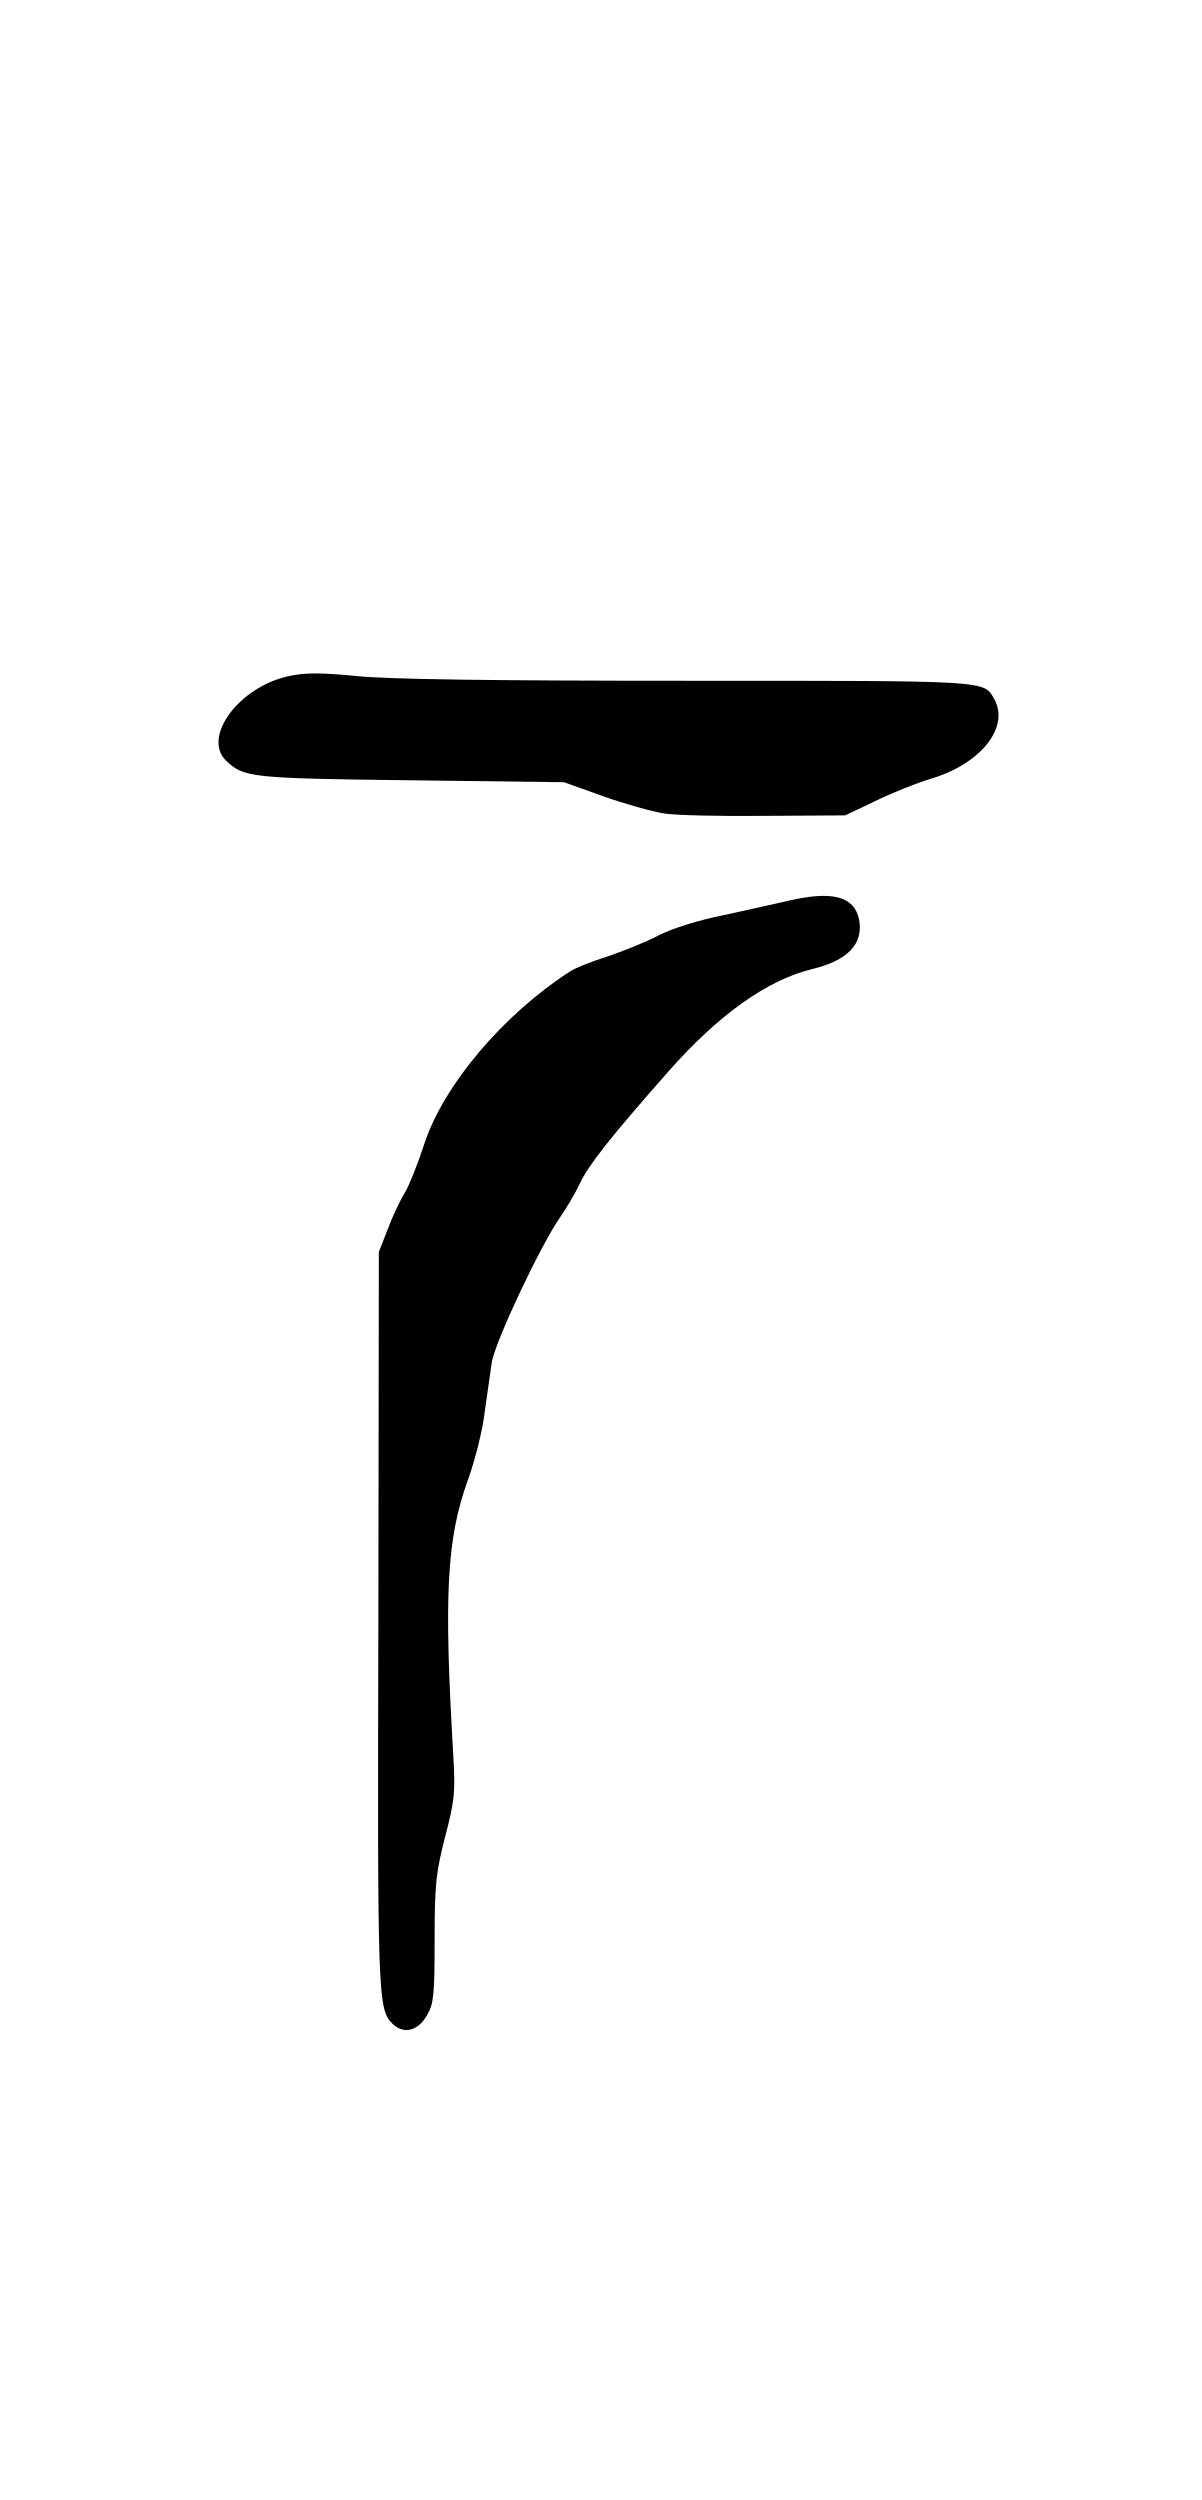
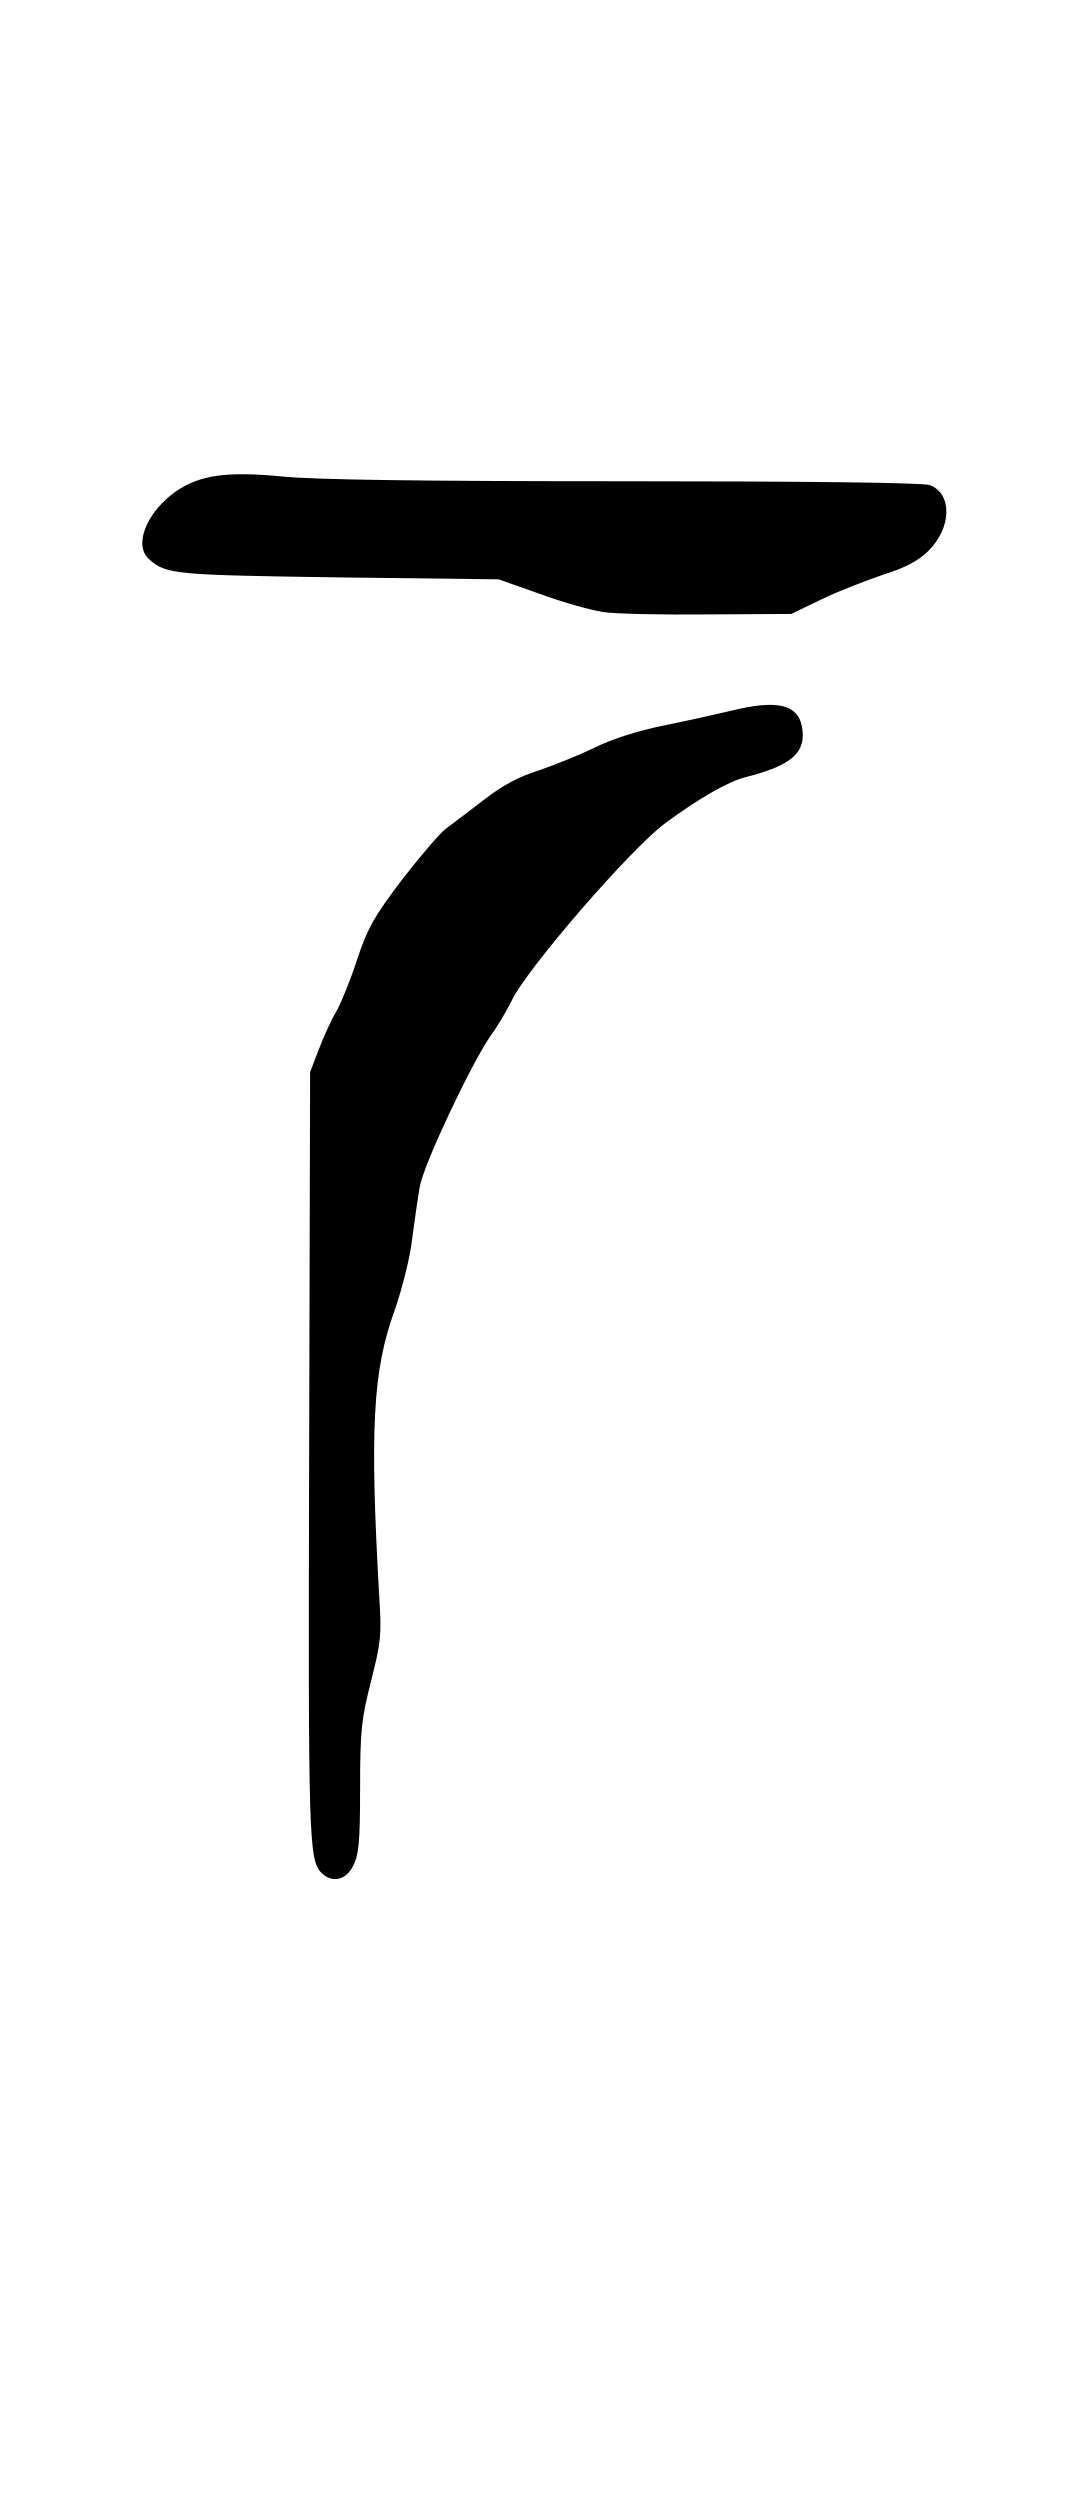
- <svg xmlns="http://www.w3.org/2000/svg" viewBox="0 0 25.0 52.0" width="25.0" height="52.0">
-   <path fill="currentColor" fill-rule="evenodd" d="M8.16 42.09C7.86 41.78 7.85 41.58 7.87 33.69L7.88 26.04L8.06 25.58C8.15 25.33 8.31 24.99 8.42 24.81C8.52 24.64 8.70 24.18 8.83 23.78C9.23 22.57 10.46 21.11 11.85 20.21C11.95 20.14 12.30 20.00 12.62 19.90C12.94 19.79 13.43 19.60 13.69 19.46C13.98 19.31 14.53 19.14 15.03 19.04C15.50 18.94 16.11 18.80 16.38 18.74C17.31 18.52 17.77 18.64 17.87 19.13C17.96 19.63 17.64 19.98 16.88 20.16C15.95 20.39 14.94 21.11 13.90 22.29C12.71 23.64 12.24 24.23 12.06 24.62C11.97 24.81 11.79 25.12 11.65 25.32C11.25 25.89 10.31 27.88 10.23 28.33C10.20 28.55 10.13 29.02 10.08 29.38C10.04 29.74 9.88 30.38 9.73 30.79C9.29 32.01 9.23 33.17 9.43 36.54C9.47 37.27 9.46 37.44 9.26 38.20C9.07 38.95 9.04 39.17 9.04 40.35C9.04 41.52 9.02 41.68 8.88 41.92C8.69 42.25 8.39 42.32 8.16 42.09ZM13.81 16.92C13.56 16.88 12.99 16.72 12.54 16.56L11.73 16.27L8.54 16.23C5.19 16.19 5.08 16.17 4.71 15.83C4.19 15.34 4.97 14.28 6.02 14.06C6.36 13.99 6.67 13.99 7.40 14.06C8.05 14.13 10.21 14.16 14.27 14.16C20.61 14.16 20.46 14.15 20.68 14.54C21.00 15.11 20.43 15.86 19.42 16.18C19.08 16.28 18.53 16.50 18.19 16.67L17.58 16.96L15.92 16.97C15.01 16.98 14.06 16.96 13.81 16.92Z" />
+ <svg xmlns="http://www.w3.org/2000/svg" viewBox="0 0 22.58 52.0" width="22.58" height="52.0">
+   <path fill="currentColor" fill-rule="evenodd" d="M6.69 38.96C6.42 38.69 6.41 38.27 6.43 30.27L6.45 22.30L6.63 21.83C6.73 21.57 6.89 21.21 7.00 21.03C7.10 20.85 7.30 20.36 7.43 19.95C7.65 19.30 7.77 19.08 8.36 18.30C8.74 17.81 9.15 17.33 9.27 17.24C9.39 17.15 9.75 16.88 10.06 16.64C10.46 16.33 10.80 16.15 11.22 16.02C11.54 15.91 12.06 15.70 12.37 15.55C12.71 15.38 13.26 15.20 13.81 15.09C14.30 14.99 14.93 14.85 15.22 14.78C16.16 14.55 16.59 14.65 16.68 15.11C16.78 15.65 16.48 15.92 15.49 16.17C15.14 16.26 14.53 16.61 13.84 17.12C13.13 17.64 10.94 20.17 10.64 20.82C10.54 21.02 10.35 21.35 10.20 21.55C9.79 22.15 8.81 24.22 8.73 24.69C8.69 24.92 8.62 25.41 8.57 25.79C8.53 26.16 8.36 26.82 8.21 27.25C7.75 28.52 7.69 29.73 7.89 33.24C7.94 34.00 7.92 34.17 7.72 34.96C7.52 35.75 7.49 35.97 7.49 37.20C7.49 38.34 7.46 38.60 7.34 38.82C7.19 39.11 6.91 39.17 6.69 38.96ZM12.54 12.73C12.28 12.69 11.68 12.52 11.22 12.35L10.37 12.05L7.05 12.01C3.64 11.96 3.45 11.95 3.10 11.63C2.77 11.34 3.05 10.65 3.66 10.22C4.16 9.88 4.71 9.80 5.86 9.91C6.54 9.98 8.77 10.01 12.99 10.01C16.81 10.01 19.21 10.04 19.34 10.09C19.81 10.27 19.80 10.97 19.31 11.46C19.09 11.67 18.85 11.80 18.38 11.95C18.03 12.07 17.45 12.29 17.10 12.46L16.46 12.77L14.73 12.78C13.79 12.79 12.80 12.77 12.54 12.73Z" />
</svg>
